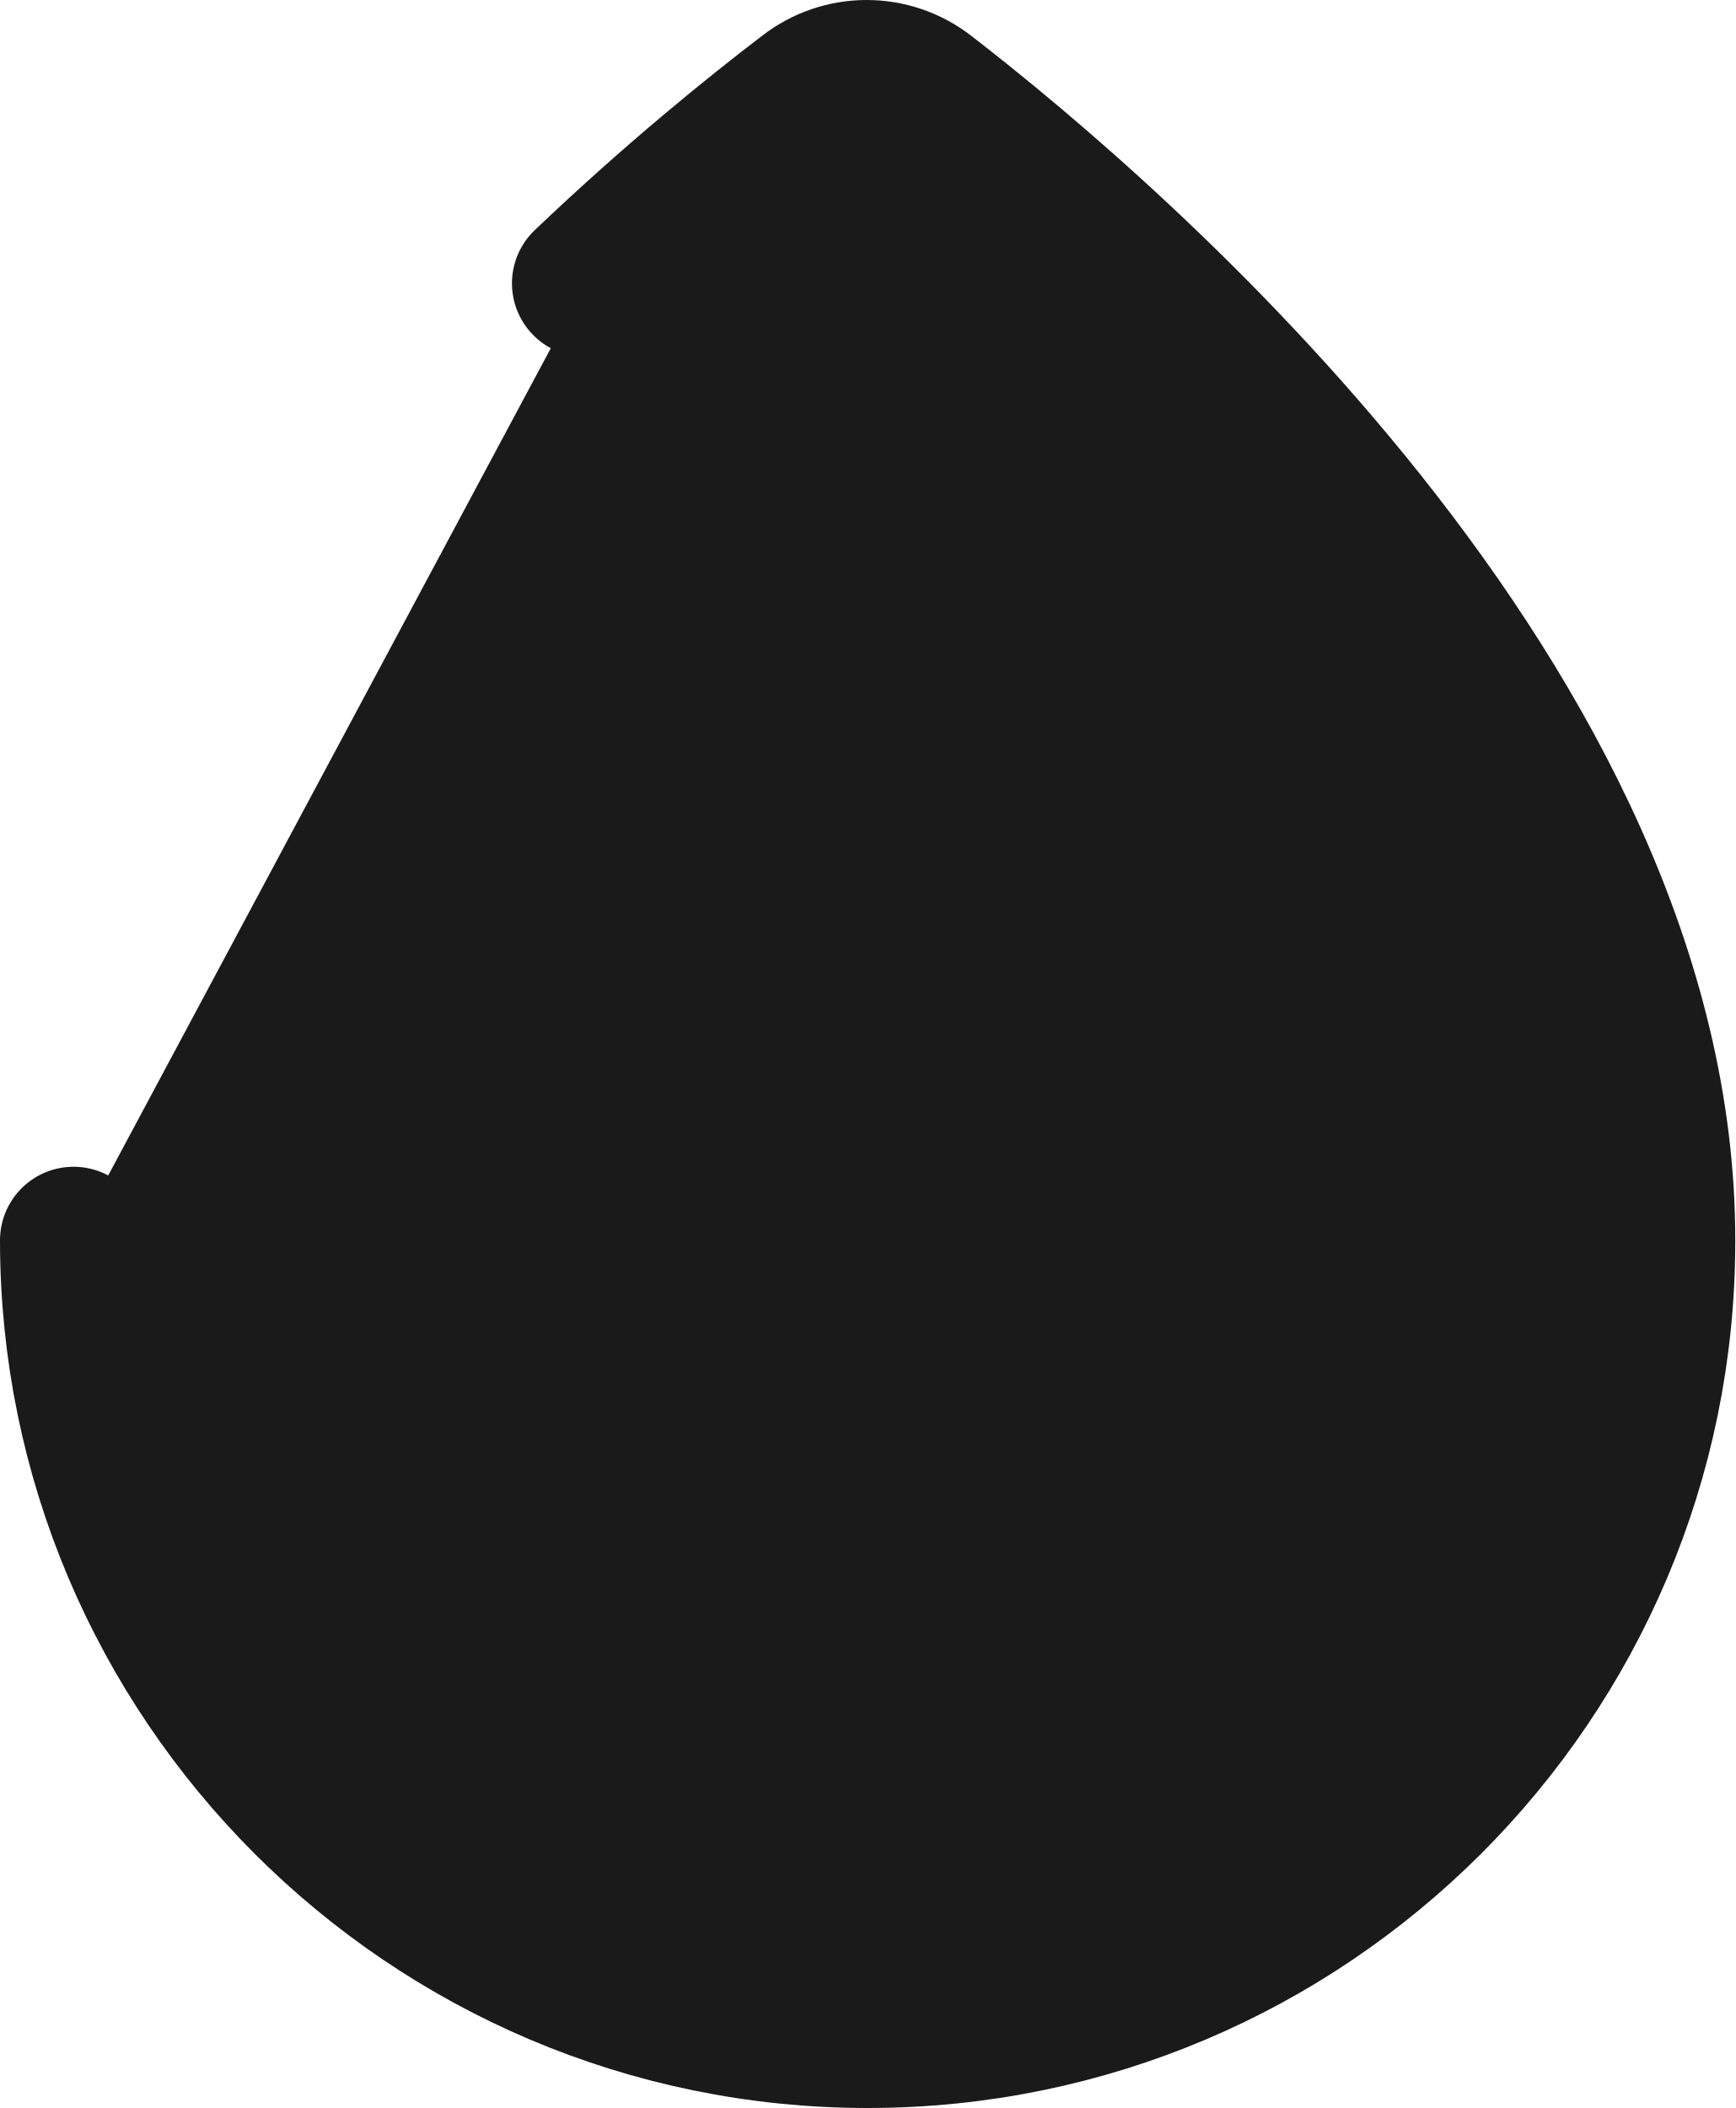
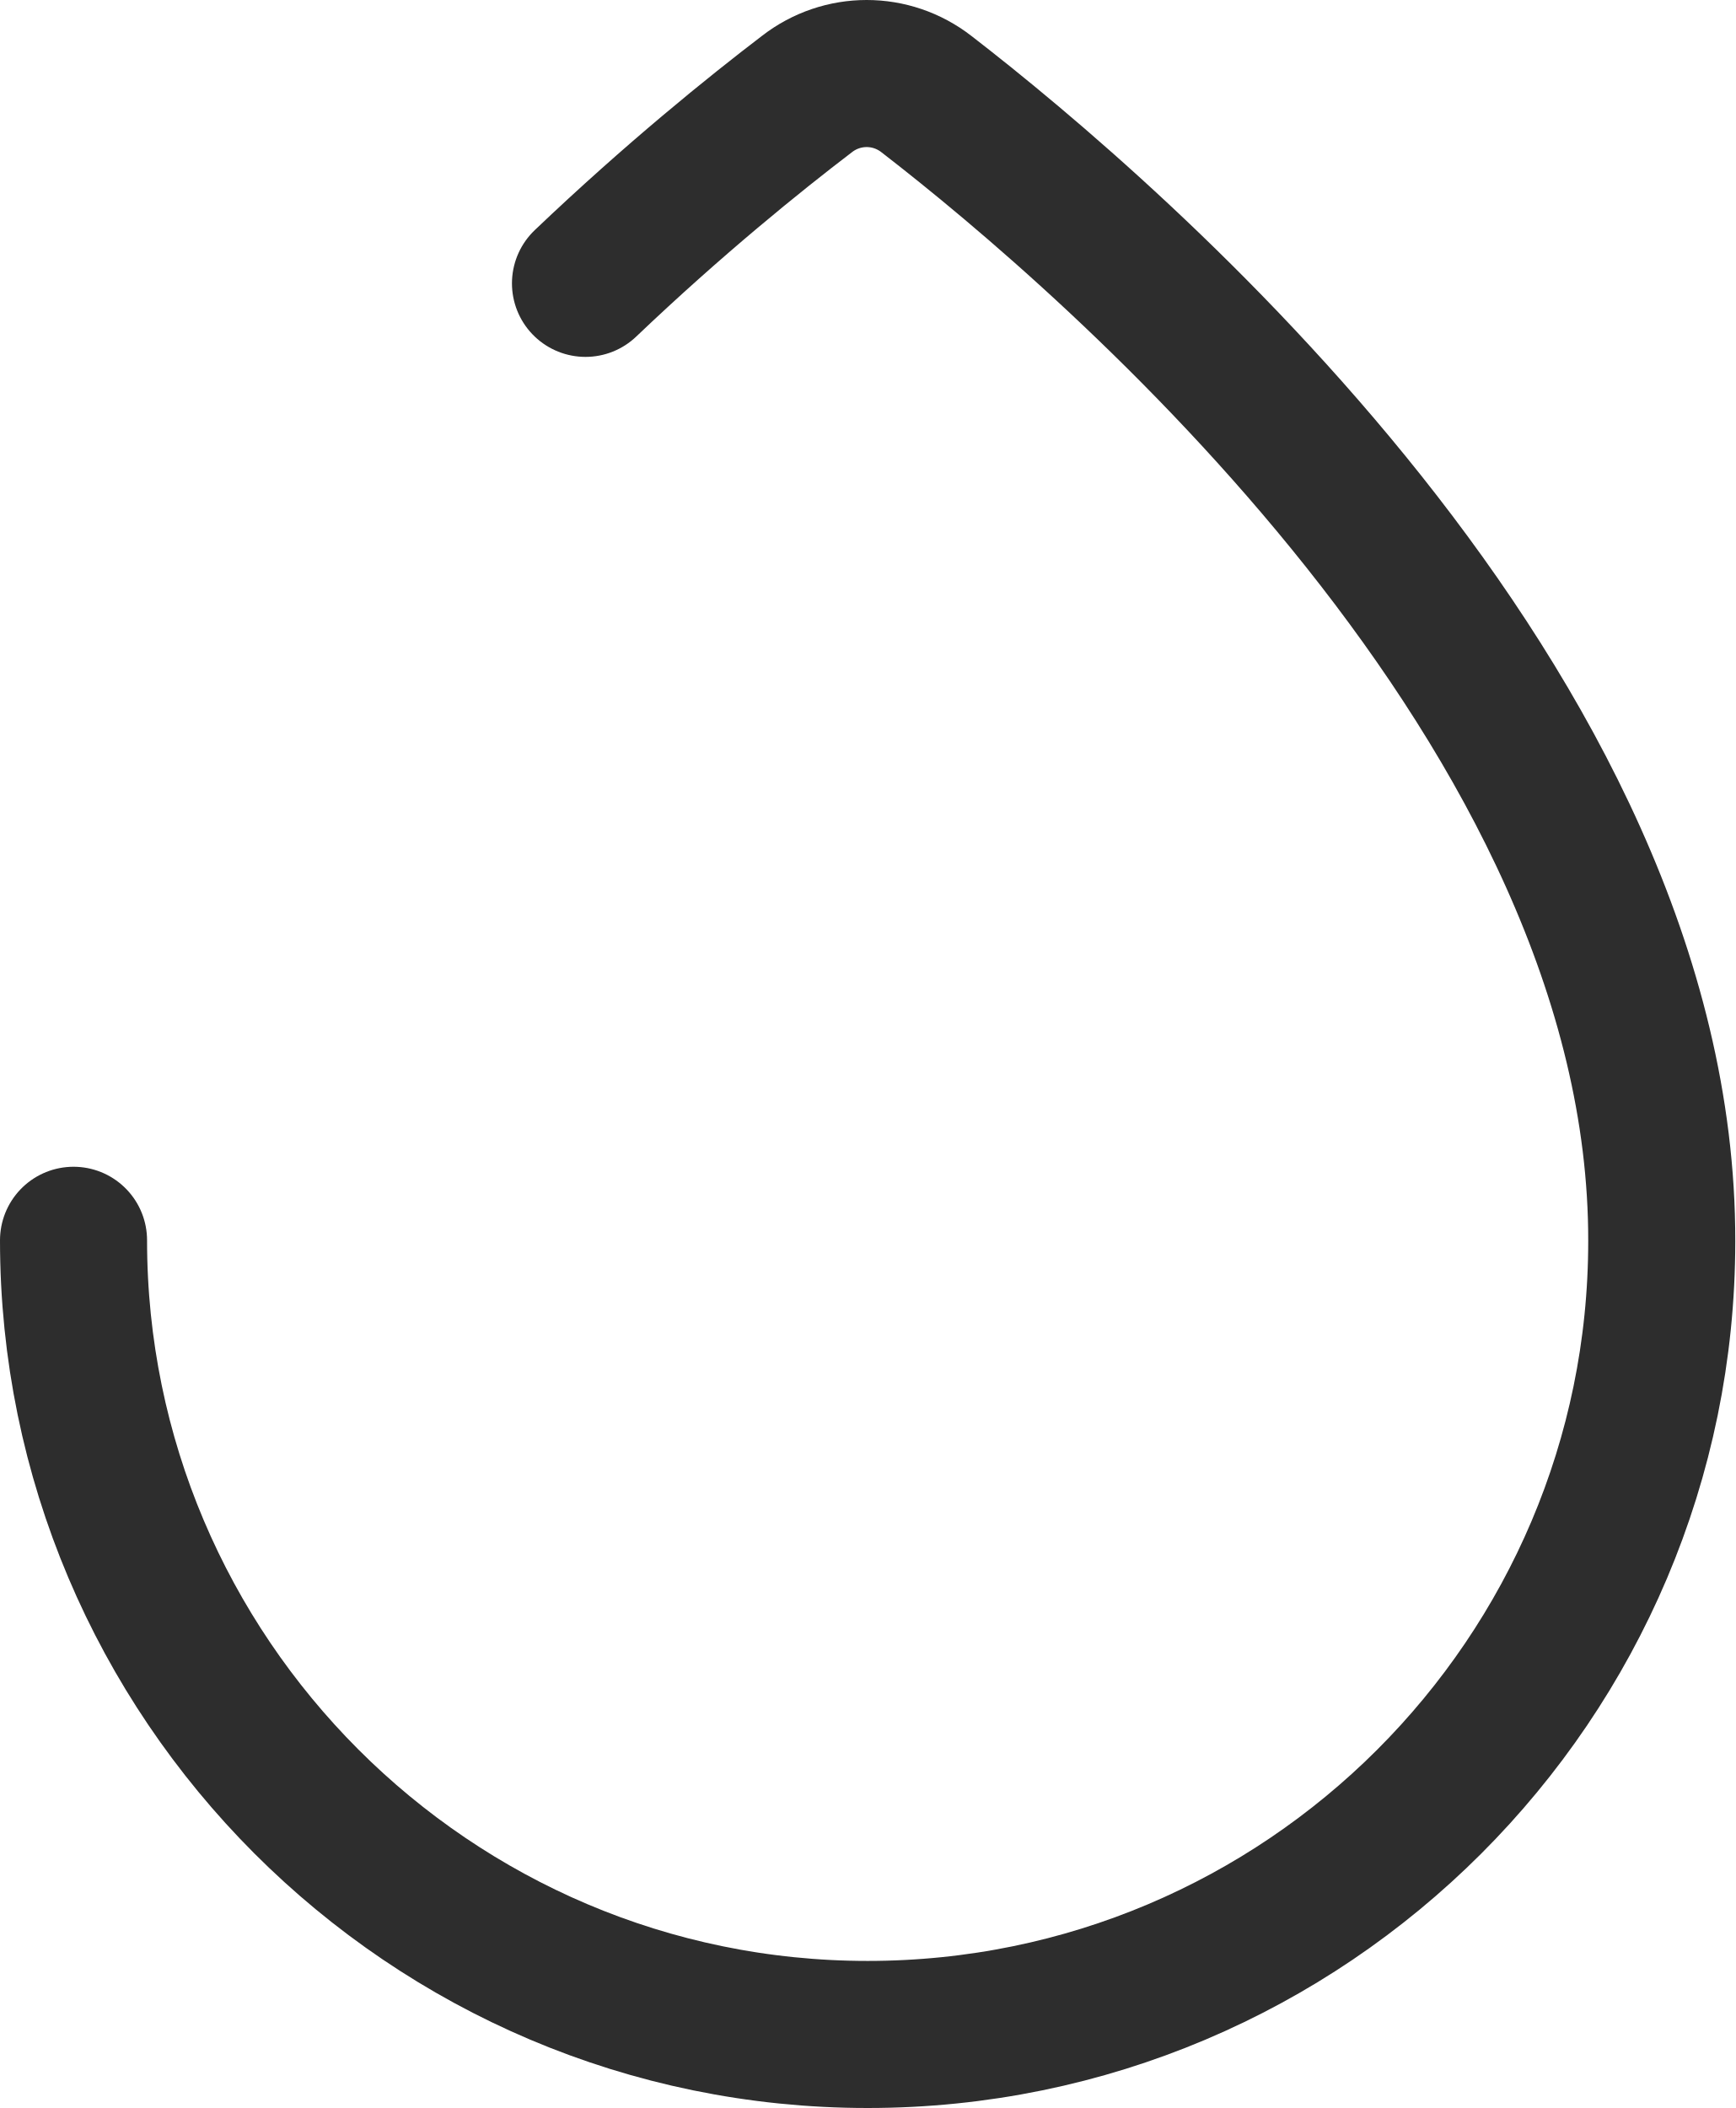
- <svg xmlns="http://www.w3.org/2000/svg" preserveAspectRatio="none" width="100%" height="100%" overflow="visible" style="display: block;" viewBox="0 0 17.7 21.5" fill="#1a1a1a">
+ <svg xmlns="http://www.w3.org/2000/svg" preserveAspectRatio="none" width="100%" height="100%" overflow="visible" style="display: block;" viewBox="0 0 17.7 21.5" fill="none">
  <g id="Group">
-     <path id="Vector" d="M0.75 12.65C0.75 17.11 4.38 20.75 8.85 20.75C13.32 20.75 16.95 17.12 16.95 12.66C16.96 7.23 11.34 2.42 9.45 0.96C9.09 0.68 8.59 0.68 8.23 0.96C7.699 1.365 6.878 2.027 5.972 2.89" stroke="#1a1a1a" stroke-width="1.5" stroke-miterlimit="10" stroke-linecap="round" />
+     <path id="Vector" d="M0.75 12.65C0.75 17.11 4.38 20.75 8.85 20.75C13.32 20.75 16.95 17.12 16.95 12.66C16.96 7.23 11.34 2.42 9.45 0.96C9.09 0.68 8.59 0.68 8.23 0.96C7.699 1.365 6.878 2.027 5.972 2.89" stroke="#2d2d2d" stroke-width="1.5" stroke-miterlimit="10" stroke-linecap="round" />
  </g>
</svg>
